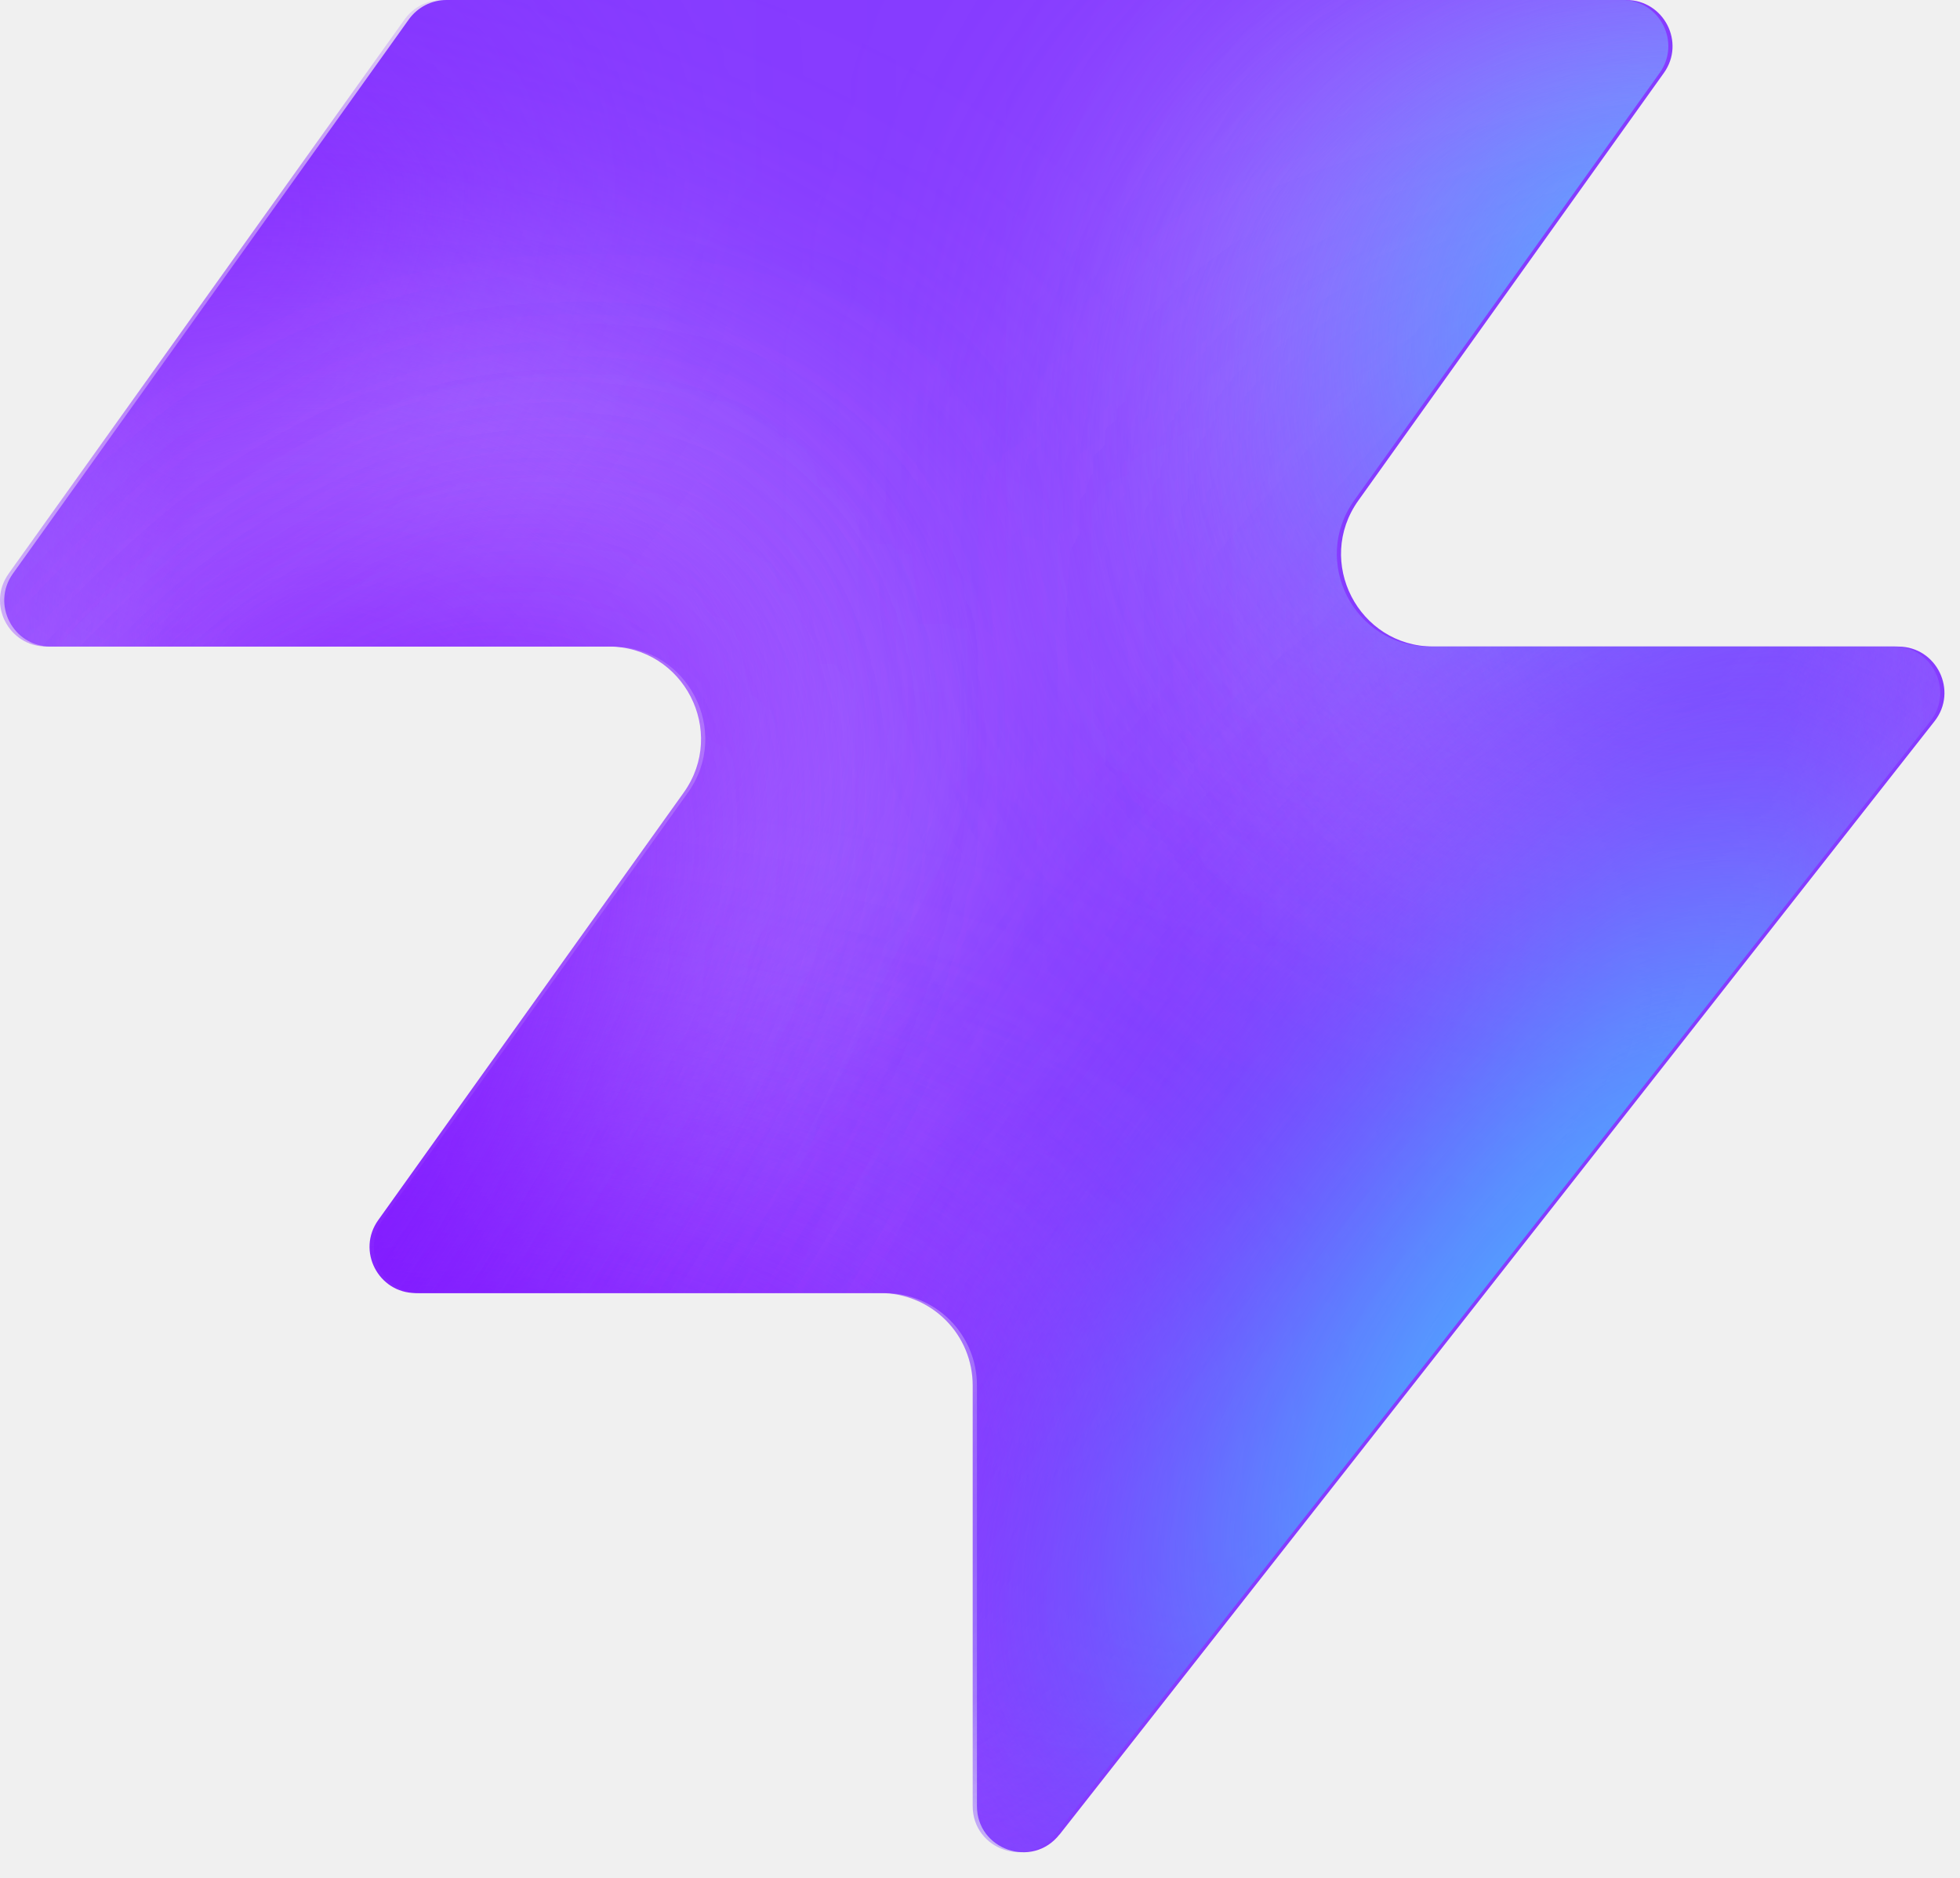
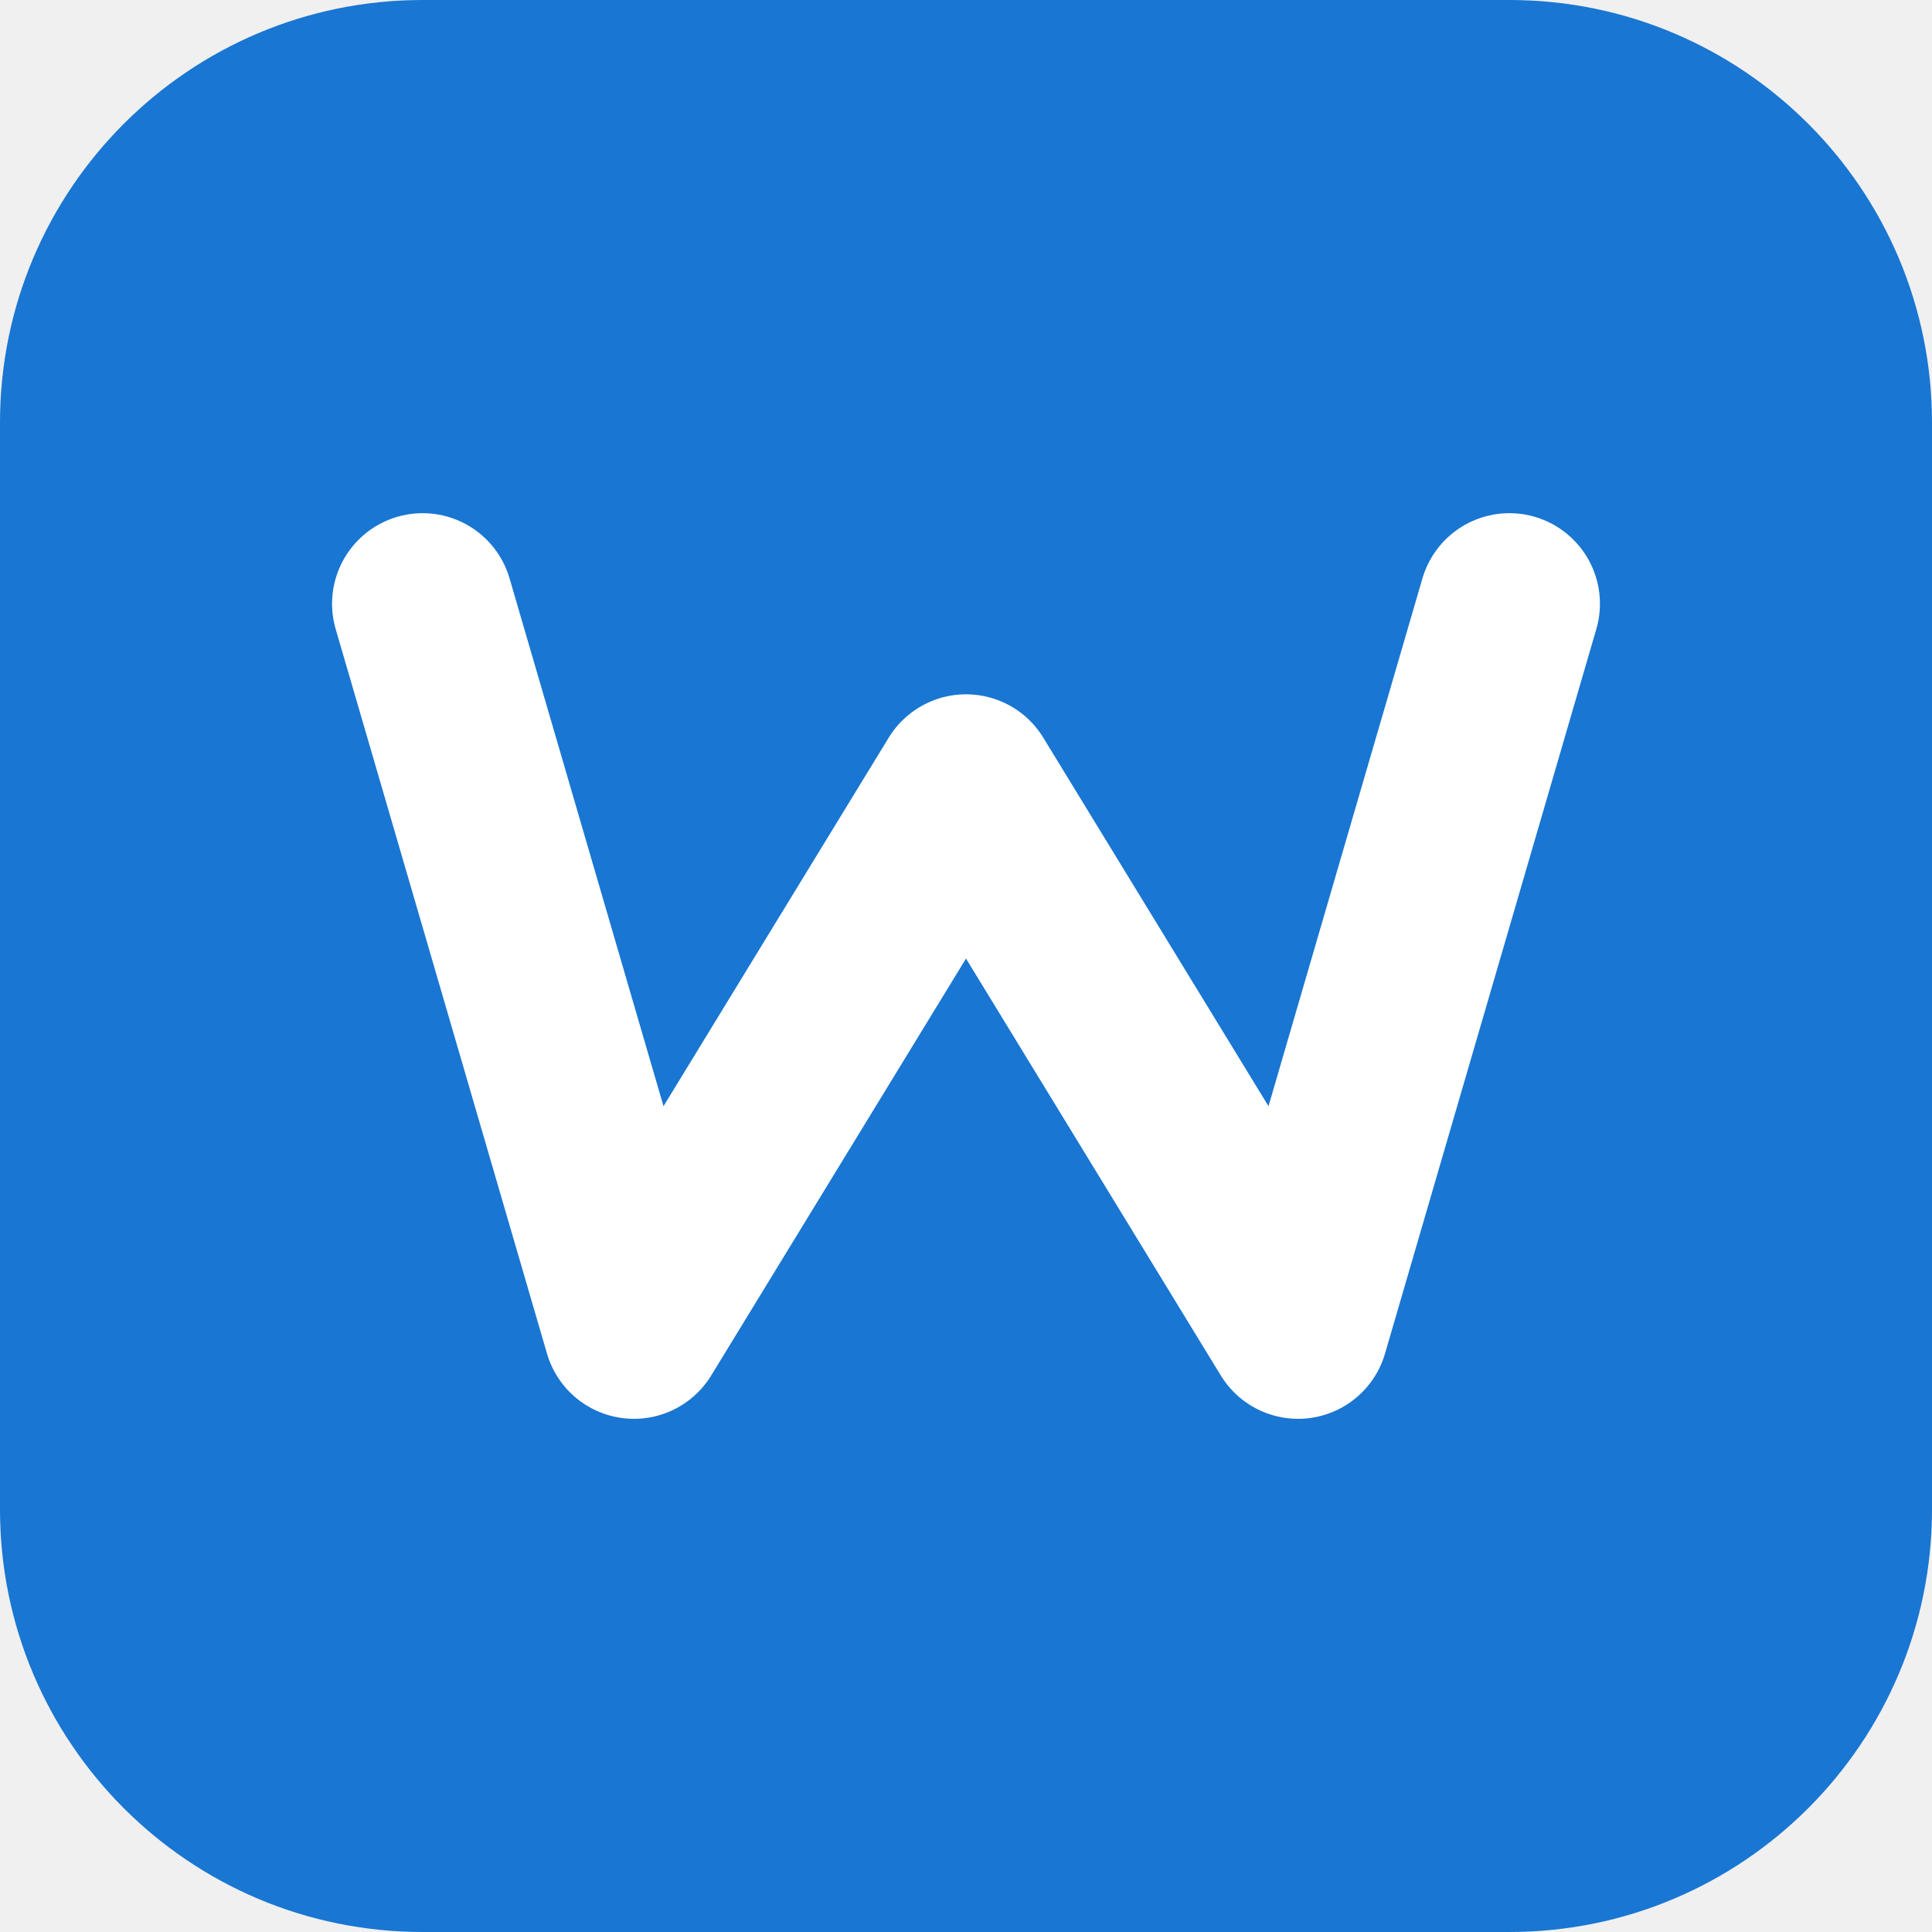
- <svg xmlns="http://www.w3.org/2000/svg" width="48" height="46" fill="none" viewBox="0 0 48 46">
-   <path fill="#863bff" d="M25.946 44.938c-.664.845-2.021.375-2.021-.698V33.937a2.26 2.26 0 0 0-2.262-2.262H10.287c-.92 0-1.456-1.04-.92-1.788l7.48-10.471c1.07-1.497 0-3.578-1.842-3.578H1.237c-.92 0-1.456-1.04-.92-1.788L10.013.474c.214-.297.556-.474.92-.474h28.894c.92 0 1.456 1.04.92 1.788l-7.48 10.471c-1.07 1.498 0 3.579 1.842 3.579h11.377c.943 0 1.473 1.088.89 1.83L25.947 44.94z" style="fill:#863bff;fill:color(display-p3 .525 .23 1);fill-opacity:1" />
-   <mask id="a" width="48" height="46" x="0" y="0" maskUnits="userSpaceOnUse" style="mask-type:alpha">
-     <path fill="#000" d="M25.842 44.938c-.664.844-2.021.375-2.021-.698V33.937a2.26 2.26 0 0 0-2.262-2.262H10.183c-.92 0-1.456-1.04-.92-1.788l7.48-10.471c1.07-1.498 0-3.579-1.842-3.579H1.133c-.92 0-1.456-1.04-.92-1.787L9.91.473c.214-.297.556-.474.92-.474h28.894c.92 0 1.456 1.04.92 1.788l-7.48 10.471c-1.07 1.498 0 3.578 1.842 3.578h11.377c.943 0 1.473 1.088.89 1.832L25.843 44.94z" style="fill:#000;fill-opacity:1" />
-   </mask>
-   <g mask="url(#a)">
-     <g filter="url(#b)">
-       <ellipse cx="5.508" cy="14.704" fill="#ede6ff" rx="5.508" ry="14.704" style="fill:#ede6ff;fill:color(display-p3 .927 .903 1);fill-opacity:1" transform="matrix(.00324 1 1 -.00324 -4.47 31.516)" />
-     </g>
-     <g filter="url(#c)">
-       <ellipse cx="10.399" cy="29.851" fill="#ede6ff" rx="10.399" ry="29.851" style="fill:#ede6ff;fill:color(display-p3 .927 .903 1);fill-opacity:1" transform="matrix(.00324 1 1 -.00324 -39.328 7.883)" />
-     </g>
-     <g filter="url(#d)">
-       <ellipse cx="5.508" cy="30.487" fill="#7e14ff" rx="5.508" ry="30.487" style="fill:#7e14ff;fill:color(display-p3 .492 .077 1);fill-opacity:1" transform="rotate(89.814 -25.913 -14.639)scale(1 -1)" />
-     </g>
-     <g filter="url(#e)">
-       <ellipse cx="5.508" cy="30.599" fill="#7e14ff" rx="5.508" ry="30.599" style="fill:#7e14ff;fill:color(display-p3 .492 .077 1);fill-opacity:1" transform="rotate(89.814 -32.644 -3.334)scale(1 -1)" />
-     </g>
-     <g filter="url(#f)">
-       <ellipse cx="5.508" cy="30.599" fill="#7e14ff" rx="5.508" ry="30.599" style="fill:#7e14ff;fill:color(display-p3 .492 .077 1);fill-opacity:1" transform="matrix(.00324 1 1 -.00324 -34.34 30.47)" />
-     </g>
-     <g filter="url(#g)">
-       <ellipse cx="14.072" cy="22.078" fill="#ede6ff" rx="14.072" ry="22.078" style="fill:#ede6ff;fill:color(display-p3 .927 .903 1);fill-opacity:1" transform="rotate(93.35 24.506 48.493)scale(-1 1)" />
-     </g>
-     <g filter="url(#h)">
-       <ellipse cx="3.47" cy="21.501" fill="#7e14ff" rx="3.47" ry="21.501" style="fill:#7e14ff;fill:color(display-p3 .492 .077 1);fill-opacity:1" transform="rotate(89.009 28.708 47.59)scale(-1 1)" />
-     </g>
-     <g filter="url(#i)">
-       <ellipse cx="3.47" cy="21.501" fill="#7e14ff" rx="3.47" ry="21.501" style="fill:#7e14ff;fill:color(display-p3 .492 .077 1);fill-opacity:1" transform="rotate(89.009 28.708 47.59)scale(-1 1)" />
-     </g>
-     <g filter="url(#j)">
-       <ellipse cx=".387" cy="8.972" fill="#7e14ff" rx="4.407" ry="29.108" style="fill:#7e14ff;fill:color(display-p3 .492 .077 1);fill-opacity:1" transform="rotate(39.51 .387 8.972)" />
-     </g>
-     <g filter="url(#k)">
-       <ellipse cx="47.523" cy="-6.092" fill="#7e14ff" rx="4.407" ry="29.108" style="fill:#7e14ff;fill:color(display-p3 .492 .077 1);fill-opacity:1" transform="rotate(37.892 47.523 -6.092)" />
-     </g>
-     <g filter="url(#l)">
-       <ellipse cx="41.412" cy="6.333" fill="#47bfff" rx="5.971" ry="9.665" style="fill:#47bfff;fill:color(display-p3 .28 .748 1);fill-opacity:1" transform="rotate(37.892 41.412 6.333)" />
-     </g>
-     <g filter="url(#m)">
-       <ellipse cx="-1.879" cy="38.332" fill="#7e14ff" rx="4.407" ry="29.108" style="fill:#7e14ff;fill:color(display-p3 .492 .077 1);fill-opacity:1" transform="rotate(37.892 -1.88 38.332)" />
-     </g>
-     <g filter="url(#n)">
-       <ellipse cx="-1.879" cy="38.332" fill="#7e14ff" rx="4.407" ry="29.108" style="fill:#7e14ff;fill:color(display-p3 .492 .077 1);fill-opacity:1" transform="rotate(37.892 -1.88 38.332)" />
-     </g>
-     <g filter="url(#o)">
-       <ellipse cx="35.651" cy="29.907" fill="#7e14ff" rx="4.407" ry="29.108" style="fill:#7e14ff;fill:color(display-p3 .492 .077 1);fill-opacity:1" transform="rotate(37.892 35.651 29.907)" />
-     </g>
-     <g filter="url(#p)">
-       <ellipse cx="38.418" cy="32.4" fill="#47bfff" rx="5.971" ry="15.297" style="fill:#47bfff;fill:color(display-p3 .28 .748 1);fill-opacity:1" transform="rotate(37.892 38.418 32.4)" />
-     </g>
-   </g>
-   <defs>
-     <filter id="b" width="60.045" height="41.654" x="-19.77" y="16.149" color-interpolation-filters="sRGB" filterUnits="userSpaceOnUse">
-       <feFlood flood-opacity="0" result="BackgroundImageFix" />
-       <feBlend in="SourceGraphic" in2="BackgroundImageFix" result="shape" />
-       <feGaussianBlur result="effect1_foregroundBlur_2002_17158" stdDeviation="7.659" />
-     </filter>
-     <filter id="c" width="90.34" height="51.437" x="-54.613" y="-7.533" color-interpolation-filters="sRGB" filterUnits="userSpaceOnUse">
-       <feFlood flood-opacity="0" result="BackgroundImageFix" />
-       <feBlend in="SourceGraphic" in2="BackgroundImageFix" result="shape" />
-       <feGaussianBlur result="effect1_foregroundBlur_2002_17158" stdDeviation="7.659" />
-     </filter>
-     <filter id="d" width="79.355" height="29.4" x="-49.64" y="2.03" color-interpolation-filters="sRGB" filterUnits="userSpaceOnUse">
-       <feFlood flood-opacity="0" result="BackgroundImageFix" />
-       <feBlend in="SourceGraphic" in2="BackgroundImageFix" result="shape" />
-       <feGaussianBlur result="effect1_foregroundBlur_2002_17158" stdDeviation="4.596" />
-     </filter>
-     <filter id="e" width="79.579" height="29.4" x="-45.045" y="20.029" color-interpolation-filters="sRGB" filterUnits="userSpaceOnUse">
-       <feFlood flood-opacity="0" result="BackgroundImageFix" />
-       <feBlend in="SourceGraphic" in2="BackgroundImageFix" result="shape" />
-       <feGaussianBlur result="effect1_foregroundBlur_2002_17158" stdDeviation="4.596" />
-     </filter>
-     <filter id="f" width="79.579" height="29.4" x="-43.513" y="21.178" color-interpolation-filters="sRGB" filterUnits="userSpaceOnUse">
-       <feFlood flood-opacity="0" result="BackgroundImageFix" />
-       <feBlend in="SourceGraphic" in2="BackgroundImageFix" result="shape" />
-       <feGaussianBlur result="effect1_foregroundBlur_2002_17158" stdDeviation="4.596" />
-     </filter>
-     <filter id="g" width="74.749" height="58.852" x="15.756" y="-17.901" color-interpolation-filters="sRGB" filterUnits="userSpaceOnUse">
-       <feFlood flood-opacity="0" result="BackgroundImageFix" />
-       <feBlend in="SourceGraphic" in2="BackgroundImageFix" result="shape" />
-       <feGaussianBlur result="effect1_foregroundBlur_2002_17158" stdDeviation="7.659" />
-     </filter>
-     <filter id="h" width="61.377" height="25.362" x="23.548" y="2.284" color-interpolation-filters="sRGB" filterUnits="userSpaceOnUse">
-       <feFlood flood-opacity="0" result="BackgroundImageFix" />
-       <feBlend in="SourceGraphic" in2="BackgroundImageFix" result="shape" />
-       <feGaussianBlur result="effect1_foregroundBlur_2002_17158" stdDeviation="4.596" />
-     </filter>
-     <filter id="i" width="61.377" height="25.362" x="23.548" y="2.284" color-interpolation-filters="sRGB" filterUnits="userSpaceOnUse">
-       <feFlood flood-opacity="0" result="BackgroundImageFix" />
-       <feBlend in="SourceGraphic" in2="BackgroundImageFix" result="shape" />
-       <feGaussianBlur result="effect1_foregroundBlur_2002_17158" stdDeviation="4.596" />
-     </filter>
-     <filter id="j" width="56.045" height="63.649" x="-27.636" y="-22.853" color-interpolation-filters="sRGB" filterUnits="userSpaceOnUse">
-       <feFlood flood-opacity="0" result="BackgroundImageFix" />
-       <feBlend in="SourceGraphic" in2="BackgroundImageFix" result="shape" />
-       <feGaussianBlur result="effect1_foregroundBlur_2002_17158" stdDeviation="4.596" />
-     </filter>
-     <filter id="k" width="54.814" height="64.646" x="20.116" y="-38.415" color-interpolation-filters="sRGB" filterUnits="userSpaceOnUse">
-       <feFlood flood-opacity="0" result="BackgroundImageFix" />
-       <feBlend in="SourceGraphic" in2="BackgroundImageFix" result="shape" />
-       <feGaussianBlur result="effect1_foregroundBlur_2002_17158" stdDeviation="4.596" />
-     </filter>
-     <filter id="l" width="33.541" height="35.313" x="24.641" y="-11.323" color-interpolation-filters="sRGB" filterUnits="userSpaceOnUse">
-       <feFlood flood-opacity="0" result="BackgroundImageFix" />
-       <feBlend in="SourceGraphic" in2="BackgroundImageFix" result="shape" />
-       <feGaussianBlur result="effect1_foregroundBlur_2002_17158" stdDeviation="4.596" />
-     </filter>
-     <filter id="m" width="54.814" height="64.646" x="-29.286" y="6.009" color-interpolation-filters="sRGB" filterUnits="userSpaceOnUse">
-       <feFlood flood-opacity="0" result="BackgroundImageFix" />
-       <feBlend in="SourceGraphic" in2="BackgroundImageFix" result="shape" />
-       <feGaussianBlur result="effect1_foregroundBlur_2002_17158" stdDeviation="4.596" />
-     </filter>
-     <filter id="n" width="54.814" height="64.646" x="-29.286" y="6.009" color-interpolation-filters="sRGB" filterUnits="userSpaceOnUse">
-       <feFlood flood-opacity="0" result="BackgroundImageFix" />
-       <feBlend in="SourceGraphic" in2="BackgroundImageFix" result="shape" />
-       <feGaussianBlur result="effect1_foregroundBlur_2002_17158" stdDeviation="4.596" />
-     </filter>
-     <filter id="o" width="54.814" height="64.646" x="8.244" y="-2.416" color-interpolation-filters="sRGB" filterUnits="userSpaceOnUse">
-       <feFlood flood-opacity="0" result="BackgroundImageFix" />
-       <feBlend in="SourceGraphic" in2="BackgroundImageFix" result="shape" />
-       <feGaussianBlur result="effect1_foregroundBlur_2002_17158" stdDeviation="4.596" />
-     </filter>
-     <filter id="p" width="39.409" height="43.623" x="18.713" y="10.588" color-interpolation-filters="sRGB" filterUnits="userSpaceOnUse">
-       <feFlood flood-opacity="0" result="BackgroundImageFix" />
-       <feBlend in="SourceGraphic" in2="BackgroundImageFix" result="shape" />
-       <feGaussianBlur result="effect1_foregroundBlur_2002_17158" stdDeviation="4.596" />
-     </filter>
-   </defs>
+ <svg xmlns="http://www.w3.org/2000/svg" width="32" height="32" viewBox="0 0 32 32">
+   <rect width="32" height="32" rx="7" fill="#1976d2" />
+   <path fill="none" stroke="#fff" stroke-width="3" stroke-linecap="round" stroke-linejoin="round" d="M7 10l3.5 12L16 13l5.5 9L25 10" />
</svg>
